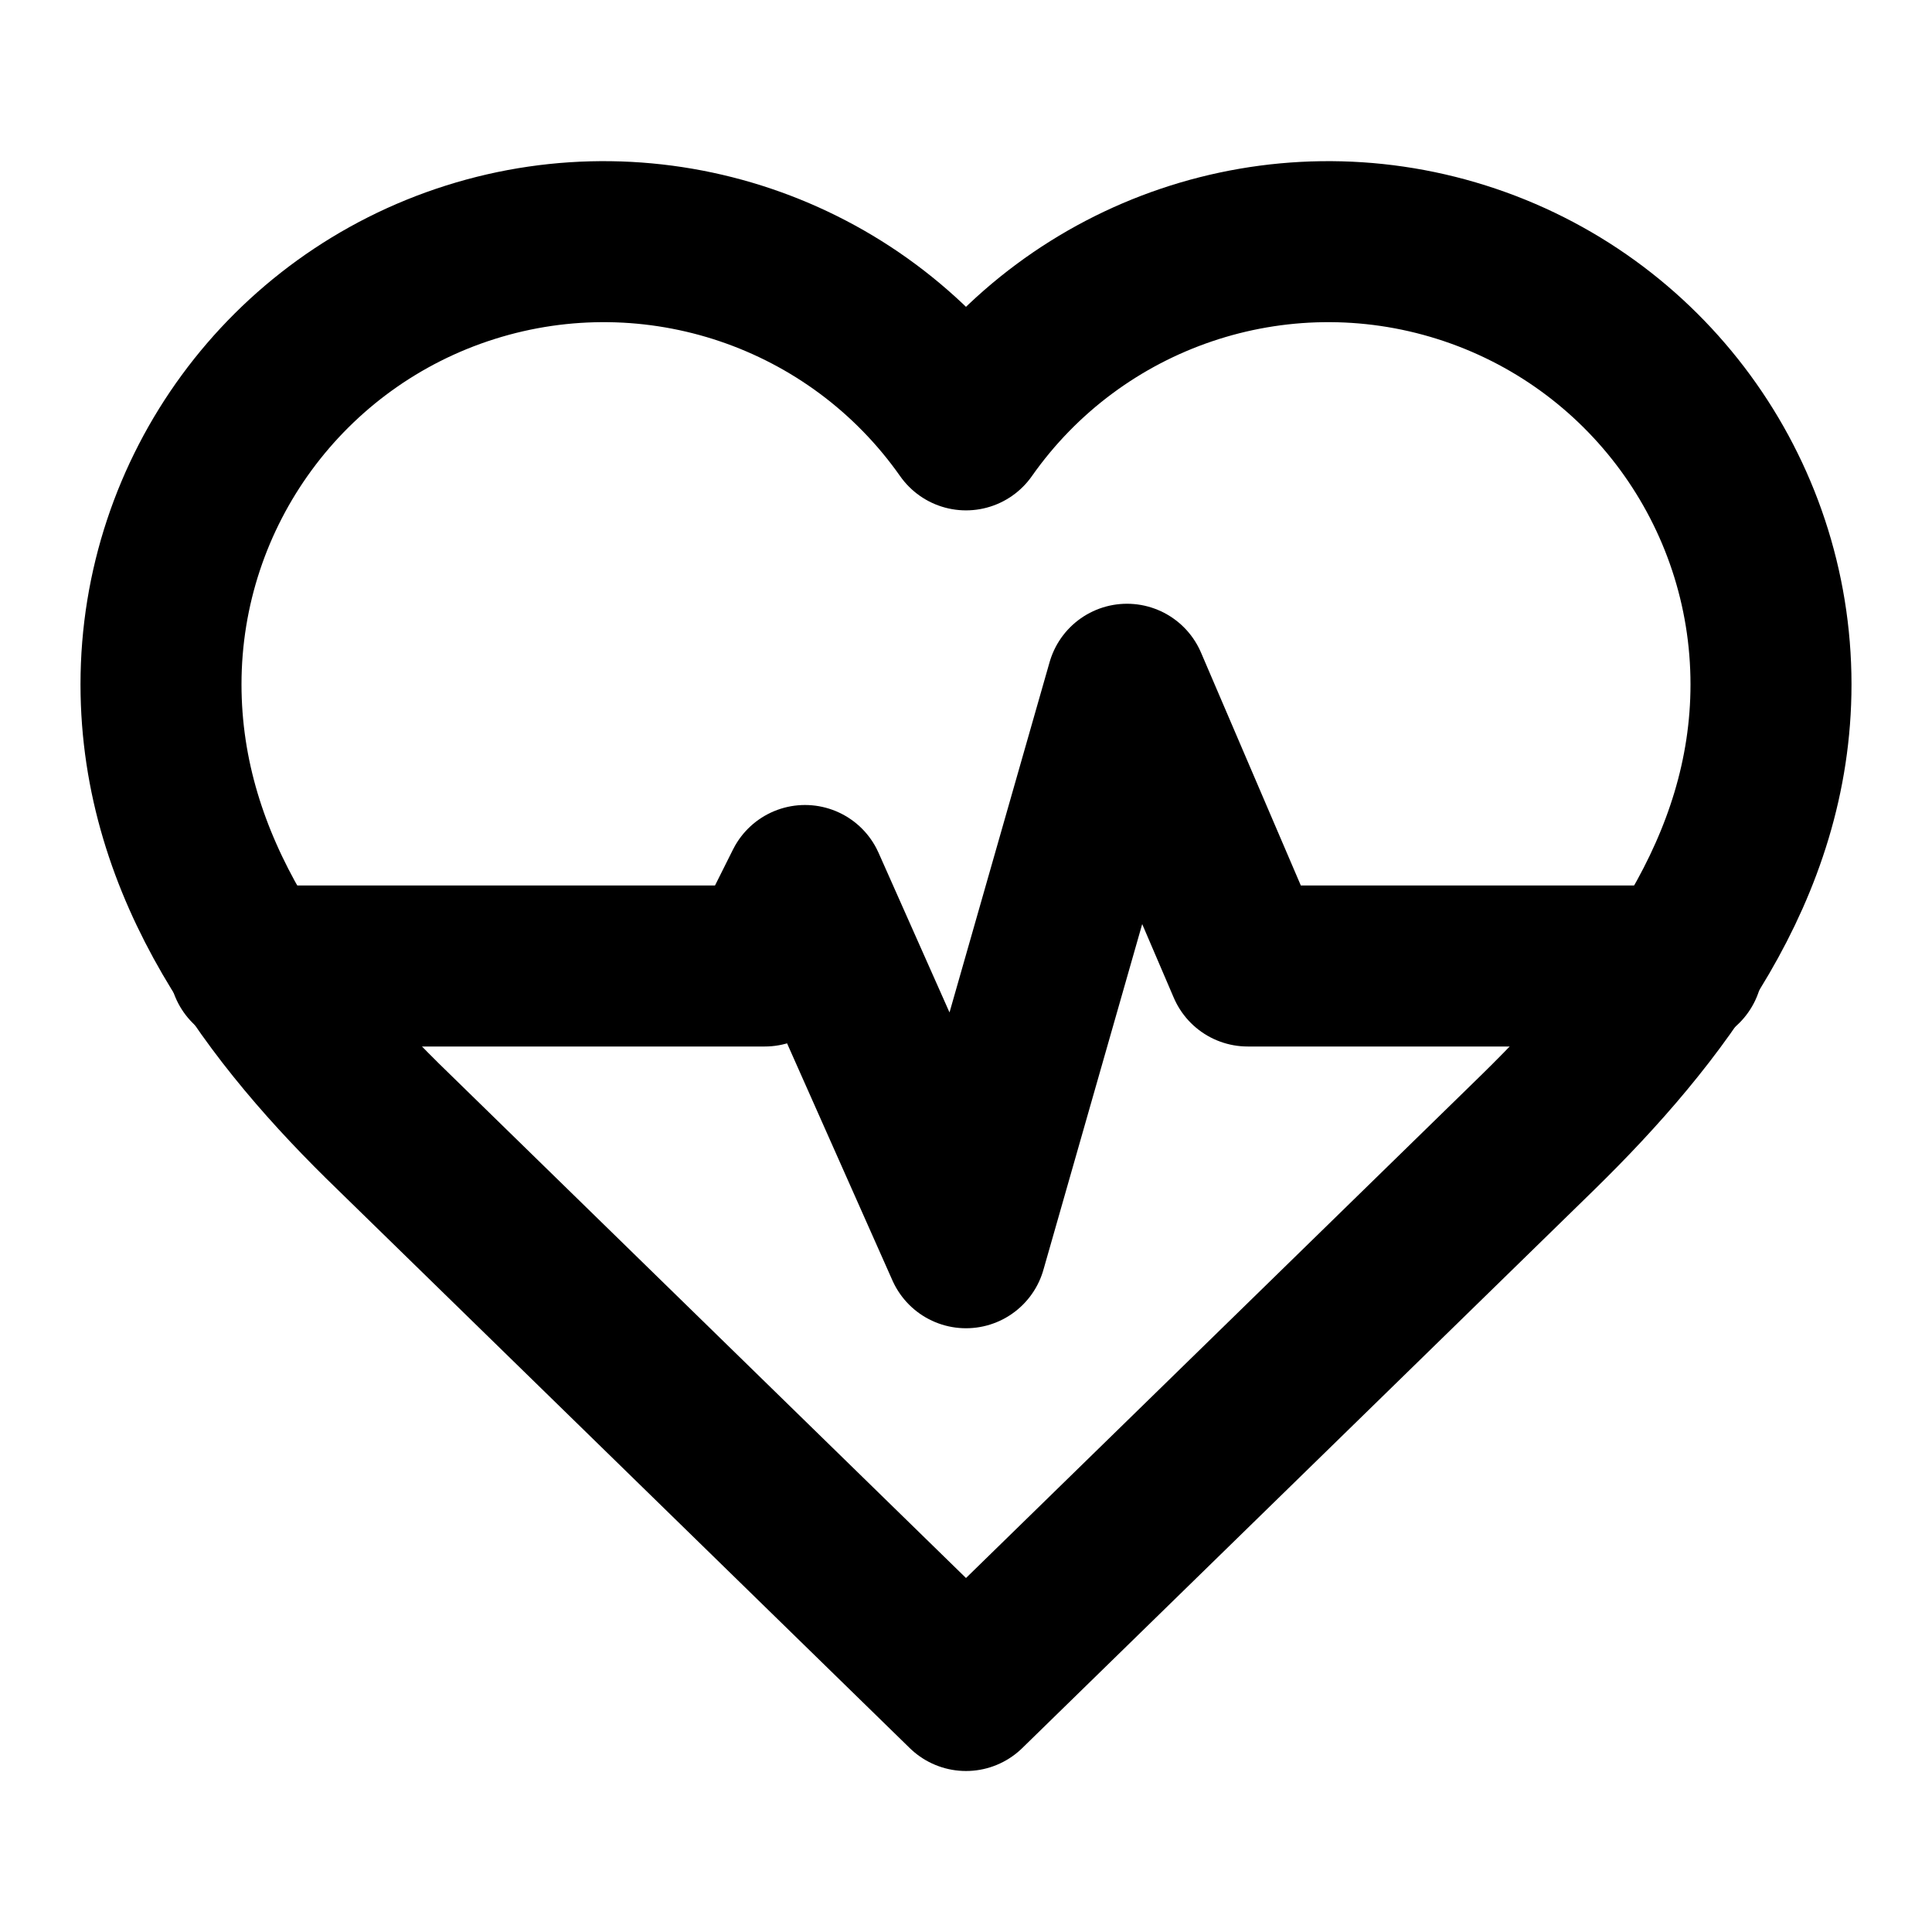
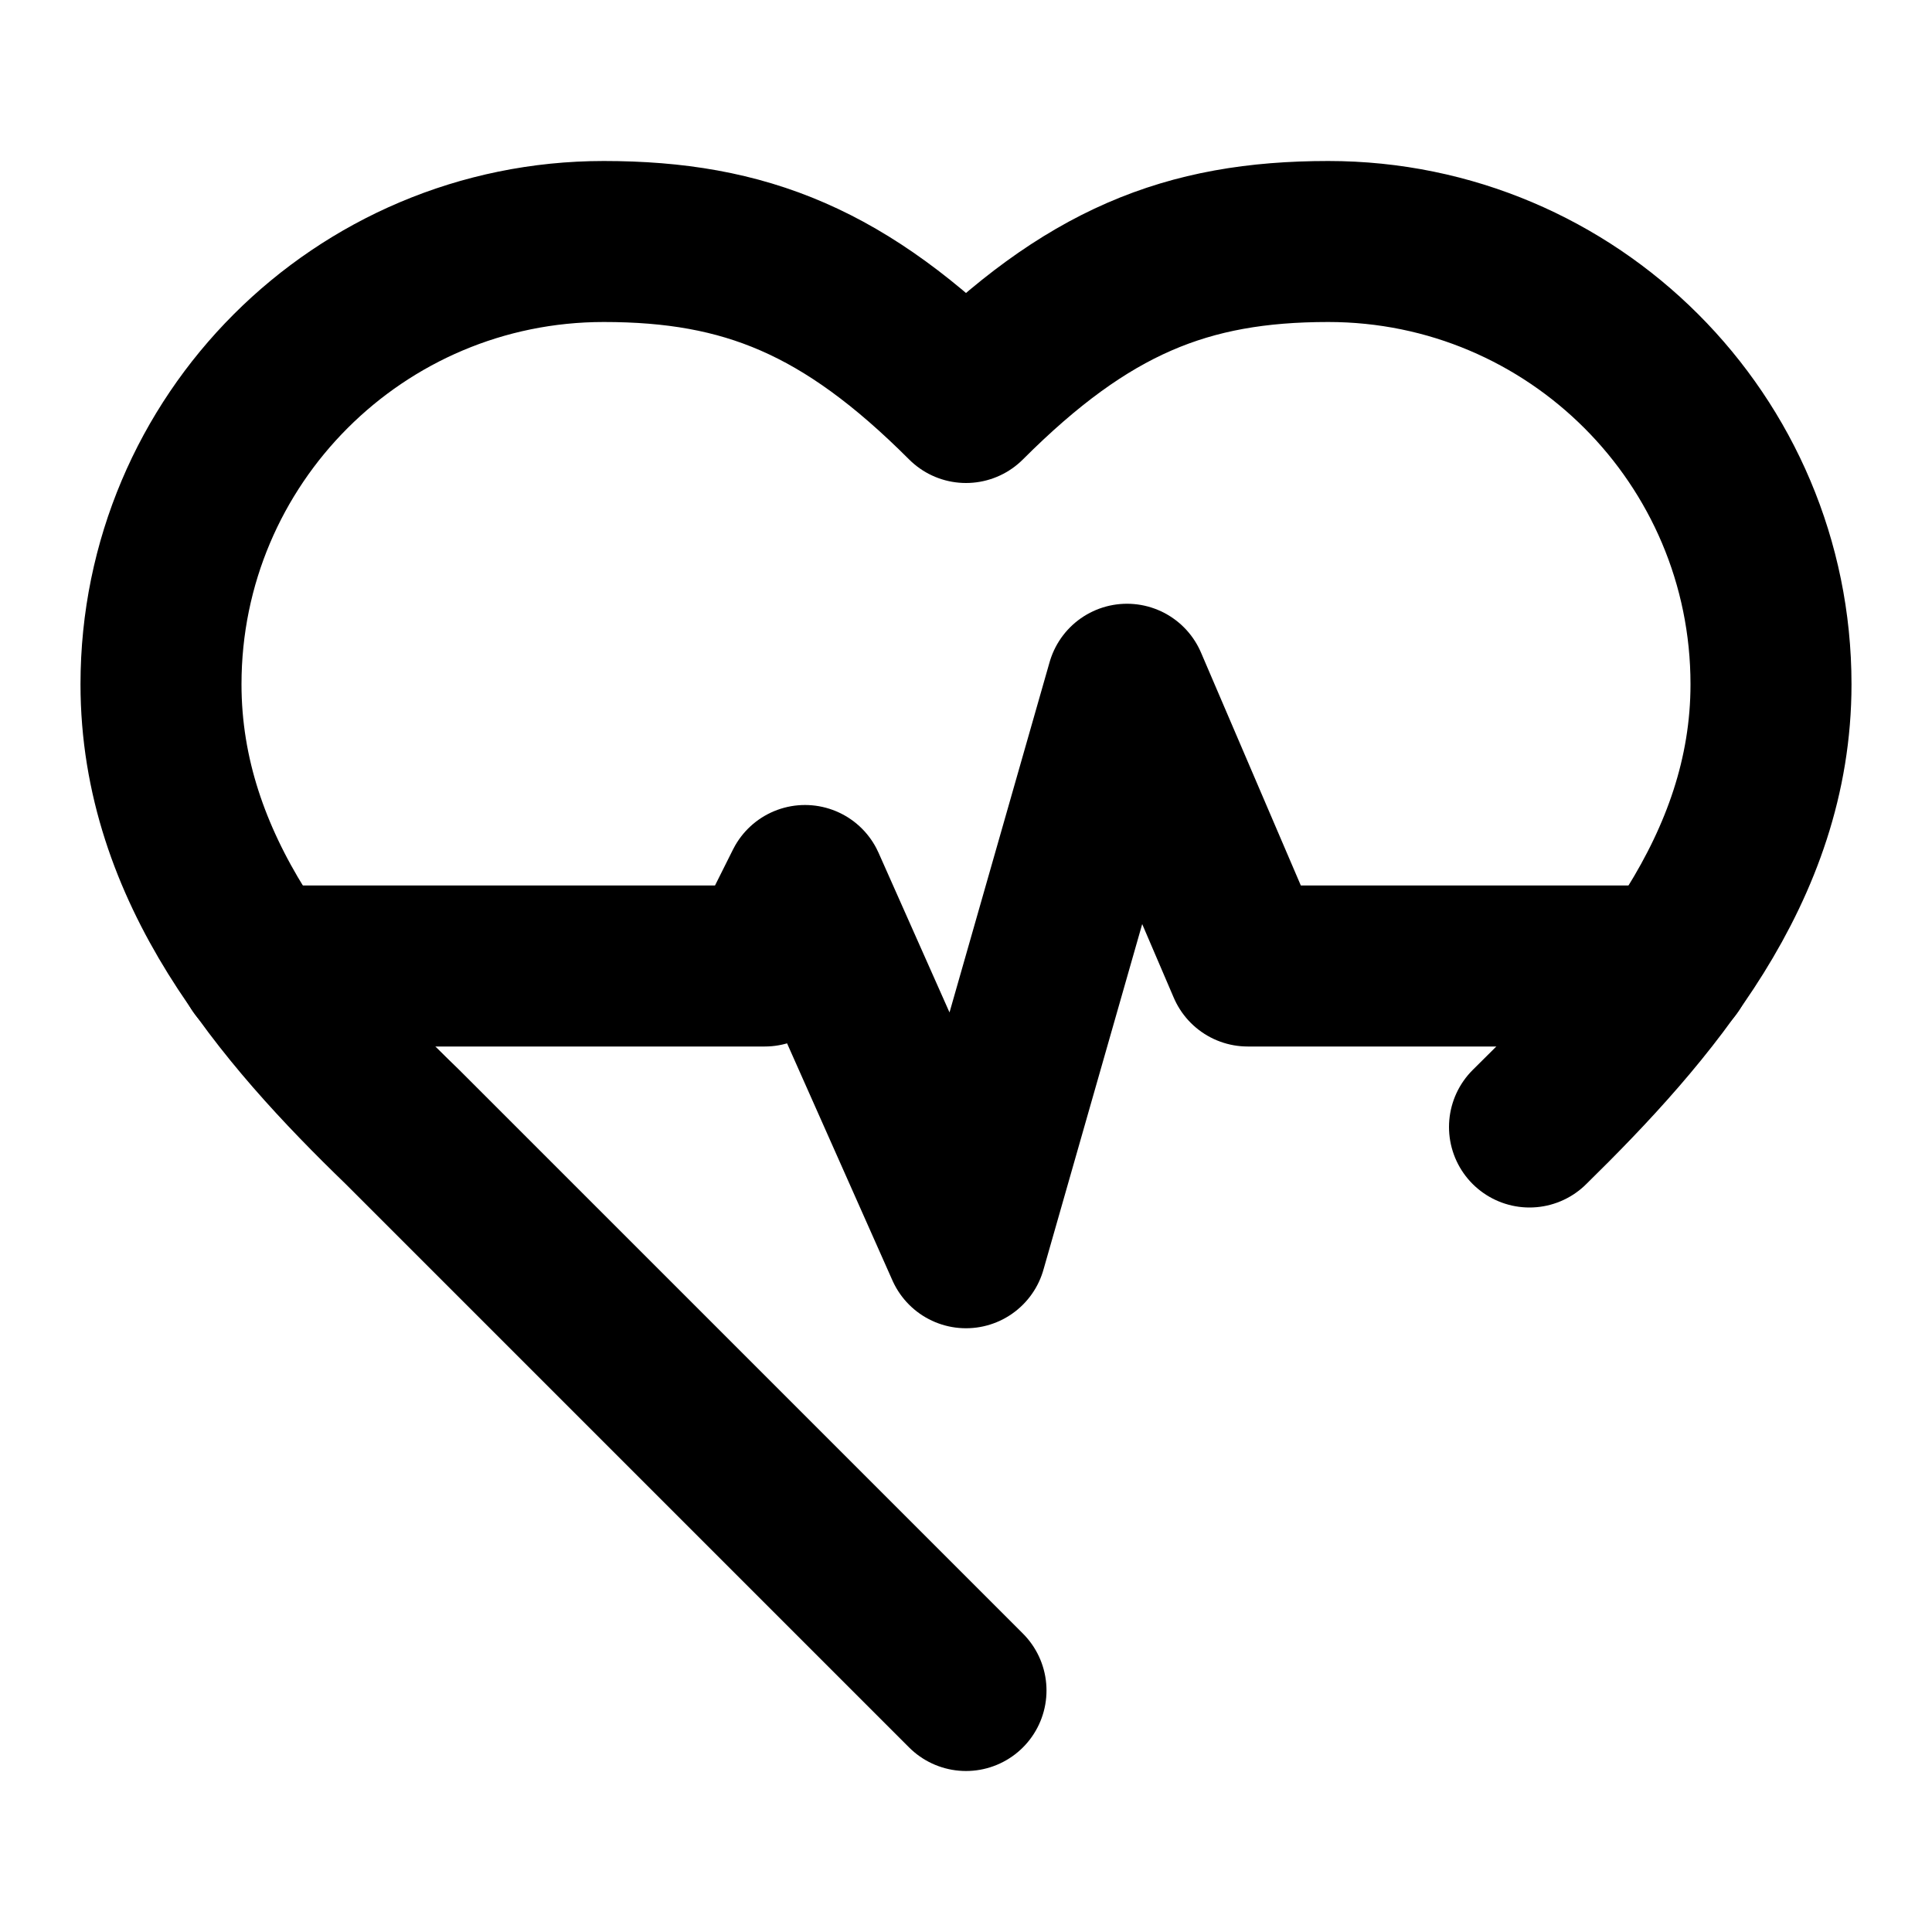
<svg xmlns="http://www.w3.org/2000/svg" width="24" height="24" viewBox="0 0 24 24" fill="none" stroke="currentColor" stroke-width="2" stroke-linecap="round" stroke-linejoin="round">
-   <path d="M19.11 14.06 12 21l-7.11-6.94C3.39 12.61 2 10.8 2 8.5a5.5 5.5 0 0 1 10-3.16A5.5 5.5 0 0 1 22 8.5c0 2.29-1.4 4.1-2.89 5.56Z" />
-   <path d="M3.1,12h6.4l0.5-1l2,4.5l2-7l1.5,3.5h5.4" />
+   <path d="M19 14c1.49-1.46 3-3.21 3-5.5A5.5 5.5 0 0 0 16.5 3c-1.76 0-3 .5-4.5 2-1.5-1.5-2.74-2-4.5-2A5.5 5.5 0 0 0 2 8.5c0 2.3 1.5 4.05 3 5.5l7 7" />
+   <path d="M3.22 12H9.5l.5-1 2 4.5 2-7 1.5 3.5h5.27" />
</svg>
